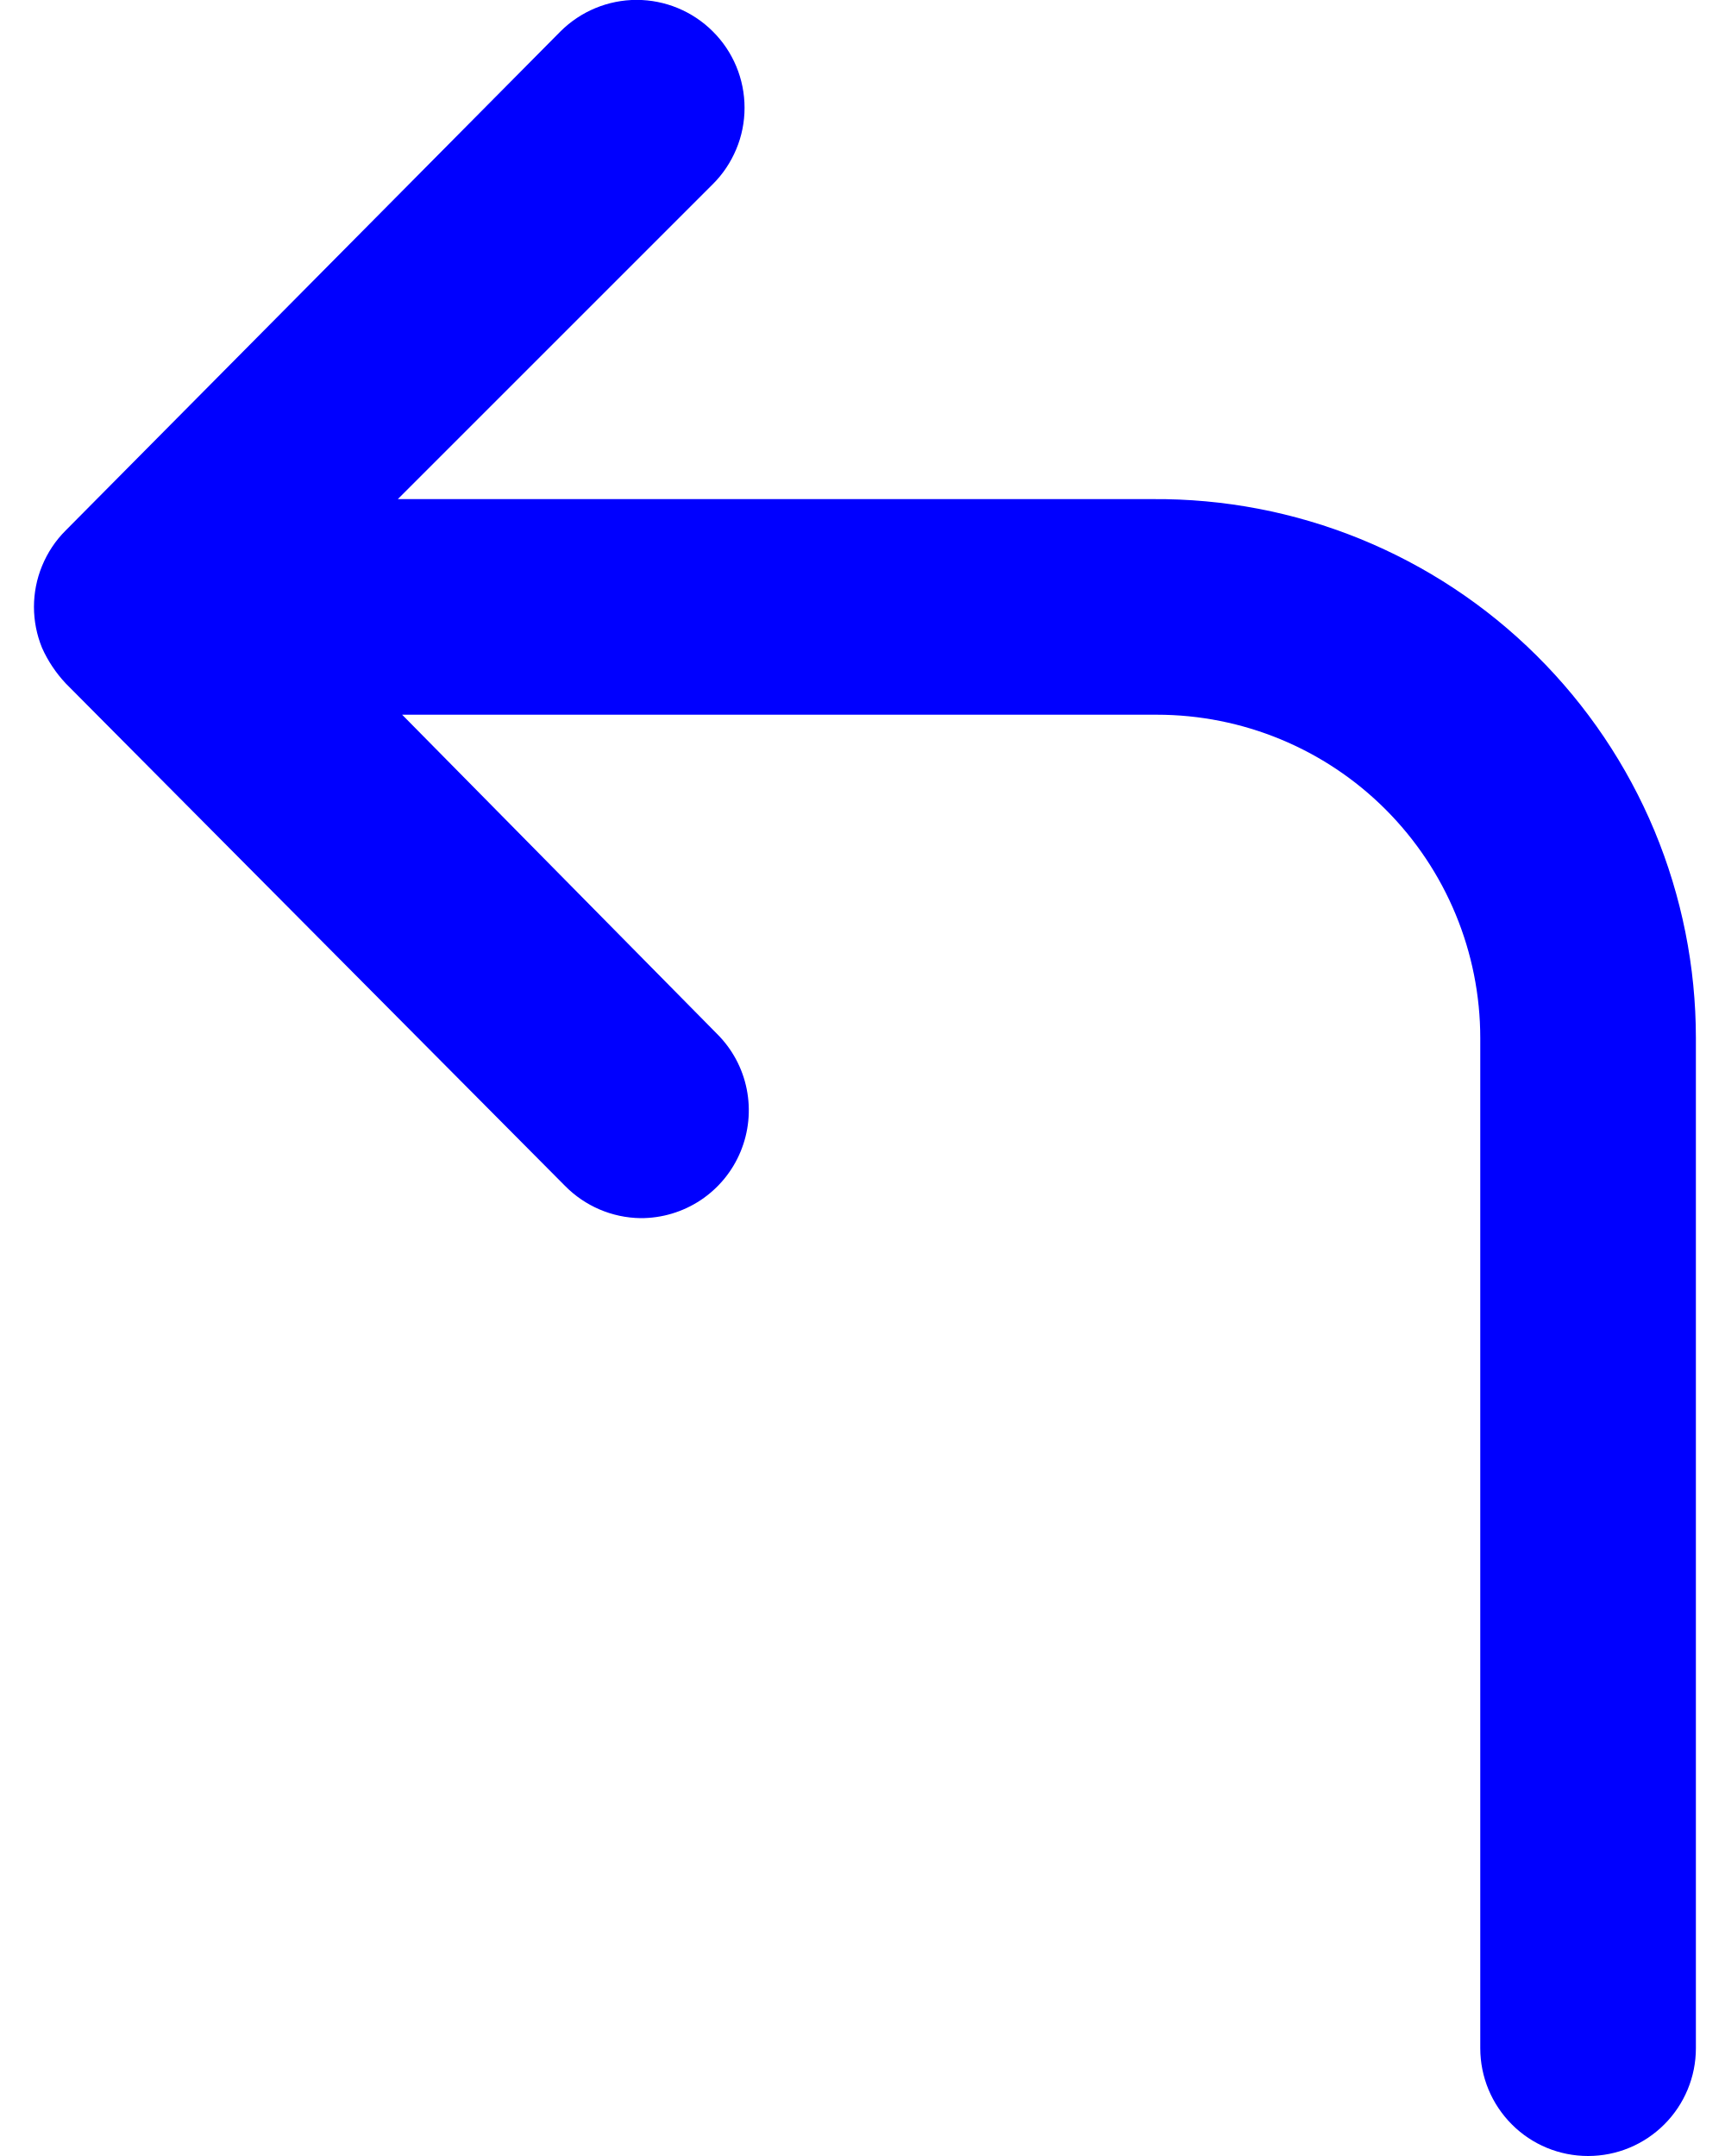
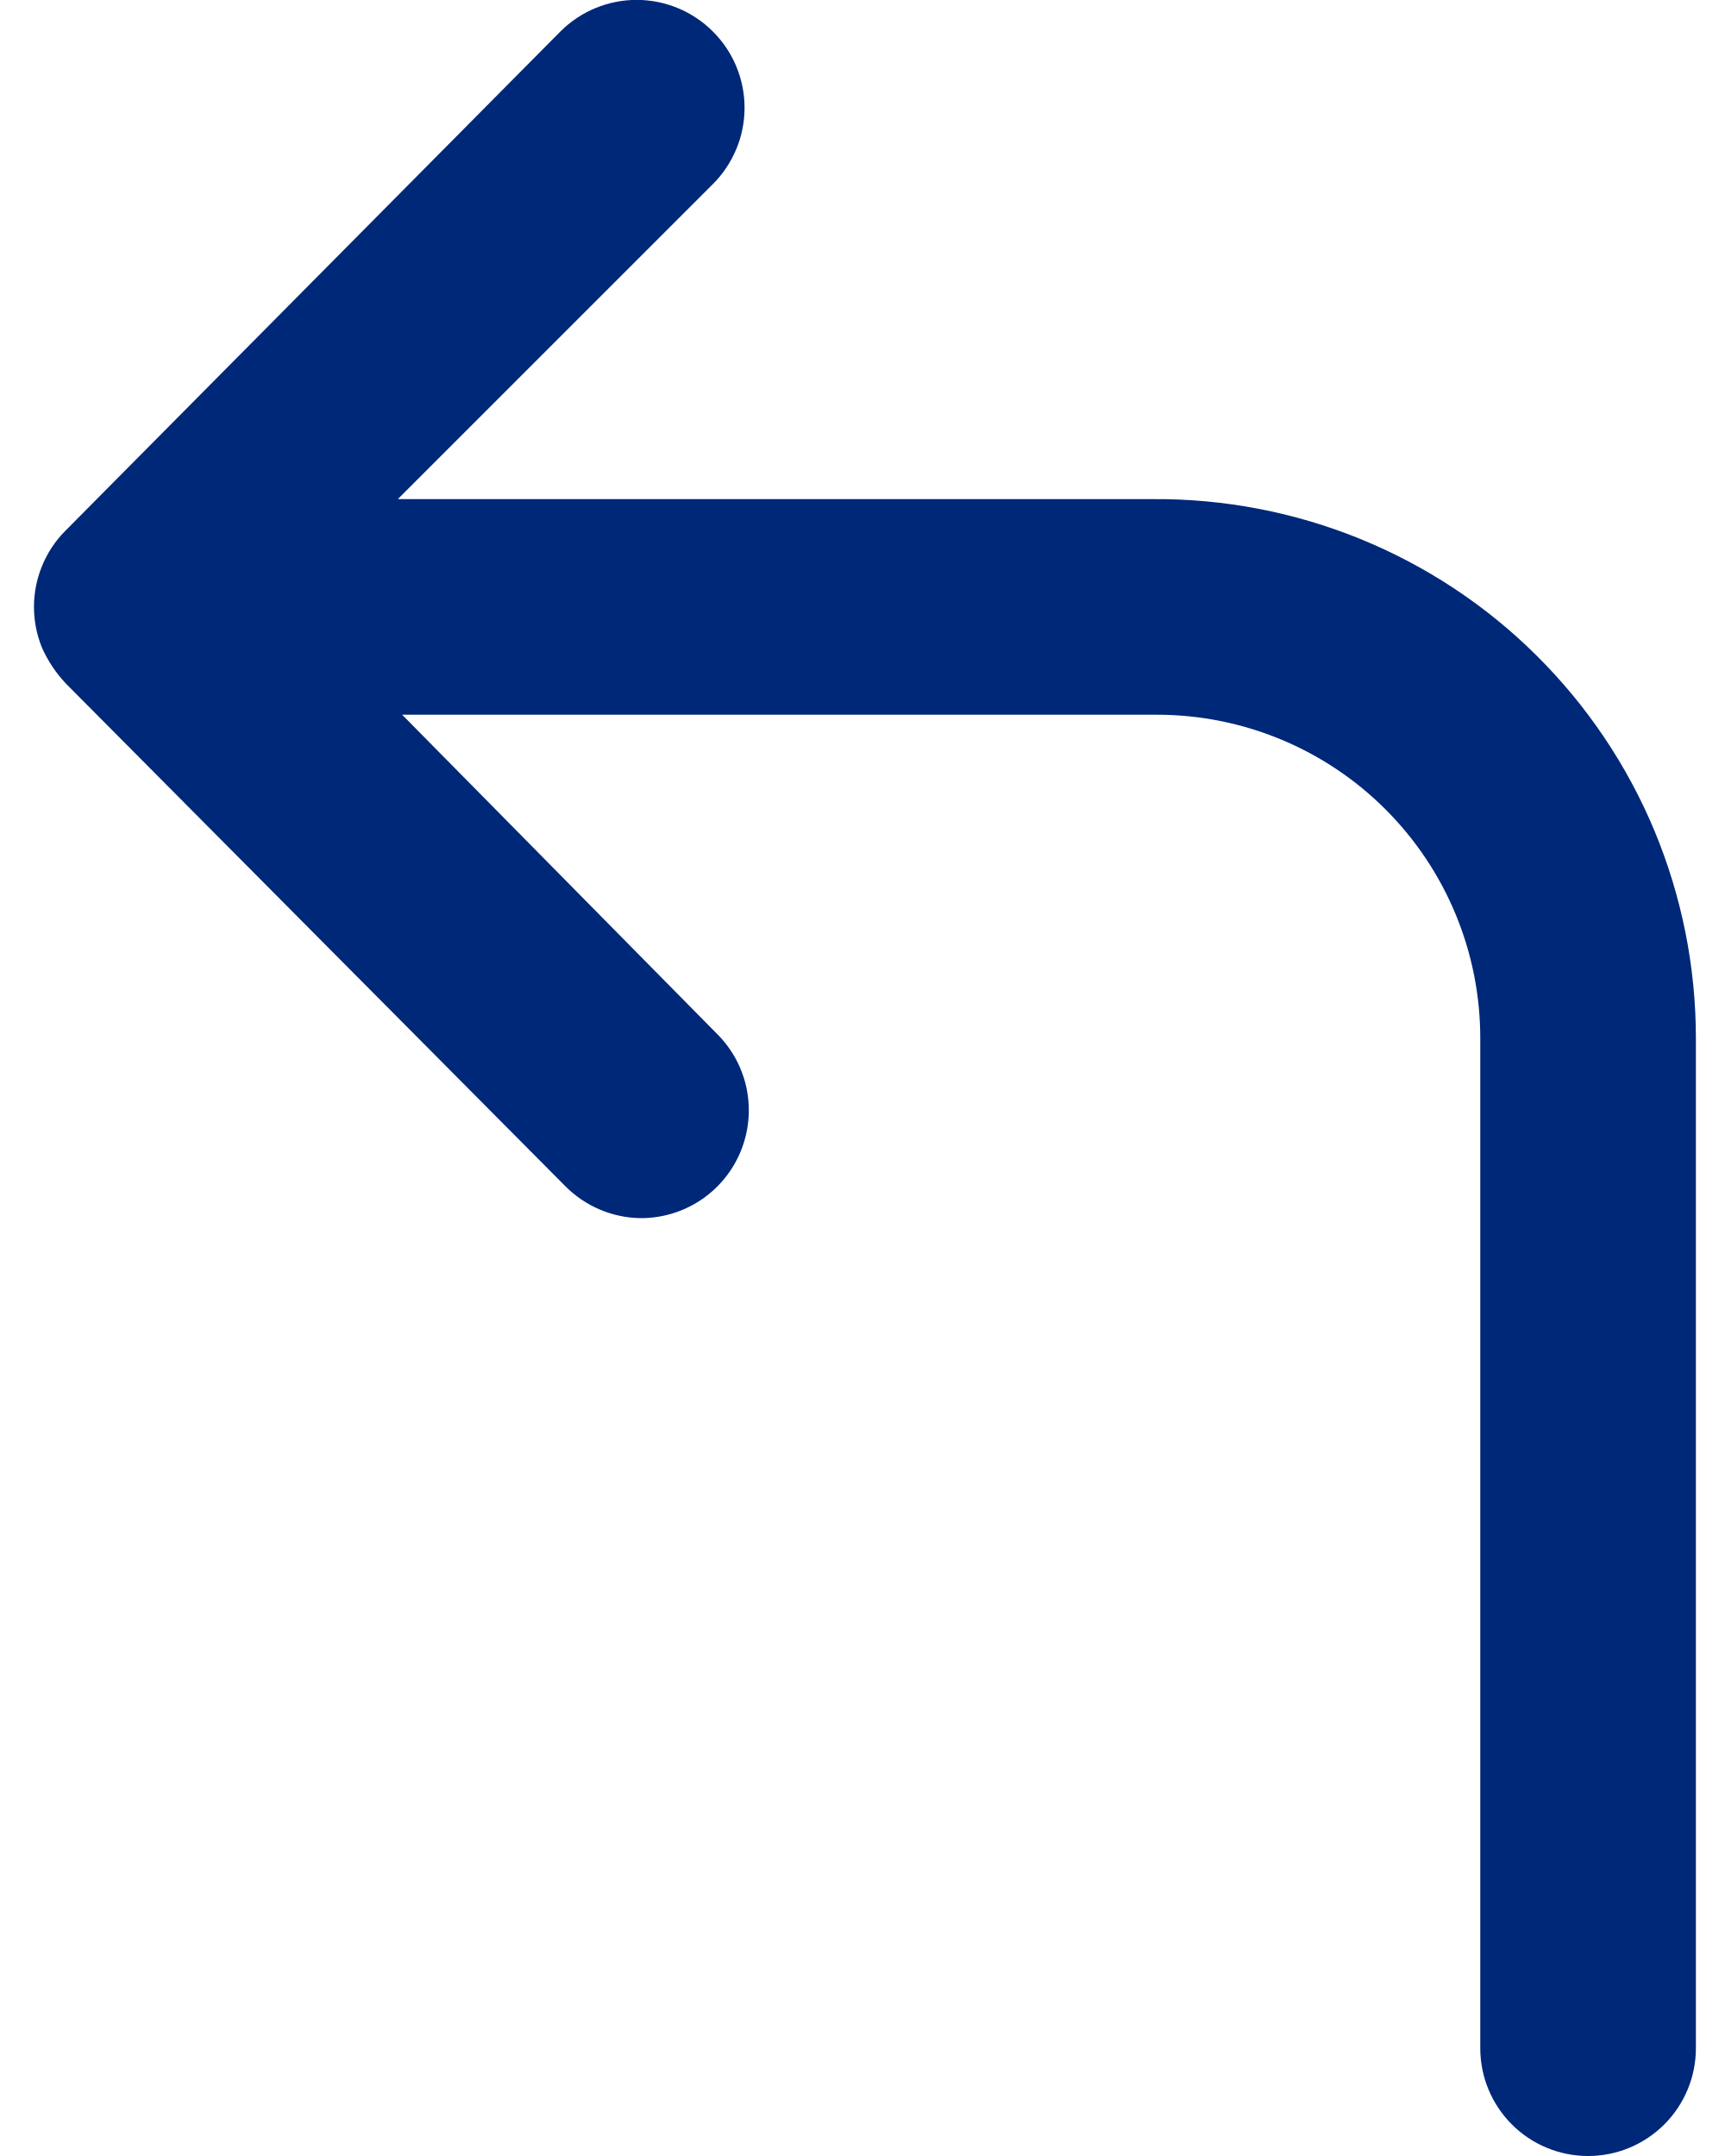
<svg xmlns="http://www.w3.org/2000/svg" width="16" height="20" viewBox="0 0 16 20" fill="none">
-   <path d="M10.69 4.63H3.69L6.61 1.71C6.704 1.617 6.778 1.506 6.829 1.384C6.88 1.263 6.906 1.132 6.906 1C6.906 0.868 6.88 0.737 6.829 0.615C6.778 0.493 6.704 0.383 6.61 0.29C6.423 0.104 6.169 -0.001 5.905 -0.001C5.641 -0.001 5.387 0.104 5.2 0.29L0.61 4.92C0.515 5.014 0.441 5.126 0.39 5.25C0.29 5.493 0.29 5.766 0.39 6.01C0.444 6.131 0.519 6.243 0.61 6.34L5.24 11C5.425 11.188 5.676 11.296 5.94 11.3C6.139 11.301 6.333 11.243 6.499 11.133C6.664 11.023 6.793 10.867 6.869 10.683C6.945 10.5 6.965 10.298 6.926 10.103C6.887 9.908 6.791 9.73 6.65 9.59L3.73 6.63H10.73C11.526 6.63 12.289 6.946 12.851 7.508C13.414 8.071 13.73 8.834 13.73 9.63V19C13.73 19.265 13.835 19.519 14.023 19.707C14.21 19.895 14.465 20 14.73 20C14.995 20 15.249 19.895 15.437 19.707C15.625 19.519 15.73 19.265 15.73 19V9.63C15.73 8.97 15.599 8.316 15.346 7.707C15.092 7.098 14.72 6.545 14.251 6.08C13.783 5.615 13.227 5.248 12.616 4.999C12.004 4.75 11.35 4.625 10.69 4.63Z" fill="blue" />
+   <path d="M10.69 4.63H3.69L6.61 1.71C6.704 1.617 6.778 1.506 6.829 1.384C6.88 1.263 6.906 1.132 6.906 1C6.906 0.868 6.88 0.737 6.829 0.615C6.778 0.493 6.704 0.383 6.61 0.29C6.423 0.104 6.169 -0.001 5.905 -0.001C5.641 -0.001 5.387 0.104 5.2 0.29L0.61 4.92C0.515 5.014 0.441 5.126 0.39 5.25C0.29 5.493 0.29 5.766 0.39 6.01C0.444 6.131 0.519 6.243 0.61 6.34L5.24 11C5.425 11.188 5.676 11.296 5.94 11.3C6.139 11.301 6.333 11.243 6.499 11.133C6.664 11.023 6.793 10.867 6.869 10.683C6.945 10.5 6.965 10.298 6.926 10.103C6.887 9.908 6.791 9.73 6.65 9.59L3.73 6.63H10.73C11.526 6.63 12.289 6.946 12.851 7.508C13.414 8.071 13.73 8.834 13.73 9.63V19C13.73 19.265 13.835 19.519 14.023 19.707C14.21 19.895 14.465 20 14.73 20C14.995 20 15.249 19.895 15.437 19.707C15.625 19.519 15.73 19.265 15.73 19V9.63C15.73 8.97 15.599 8.316 15.346 7.707C15.092 7.098 14.72 6.545 14.251 6.08C13.783 5.615 13.227 5.248 12.616 4.999C12.004 4.75 11.35 4.625 10.69 4.63Z" fill="#002878" />
</svg>
